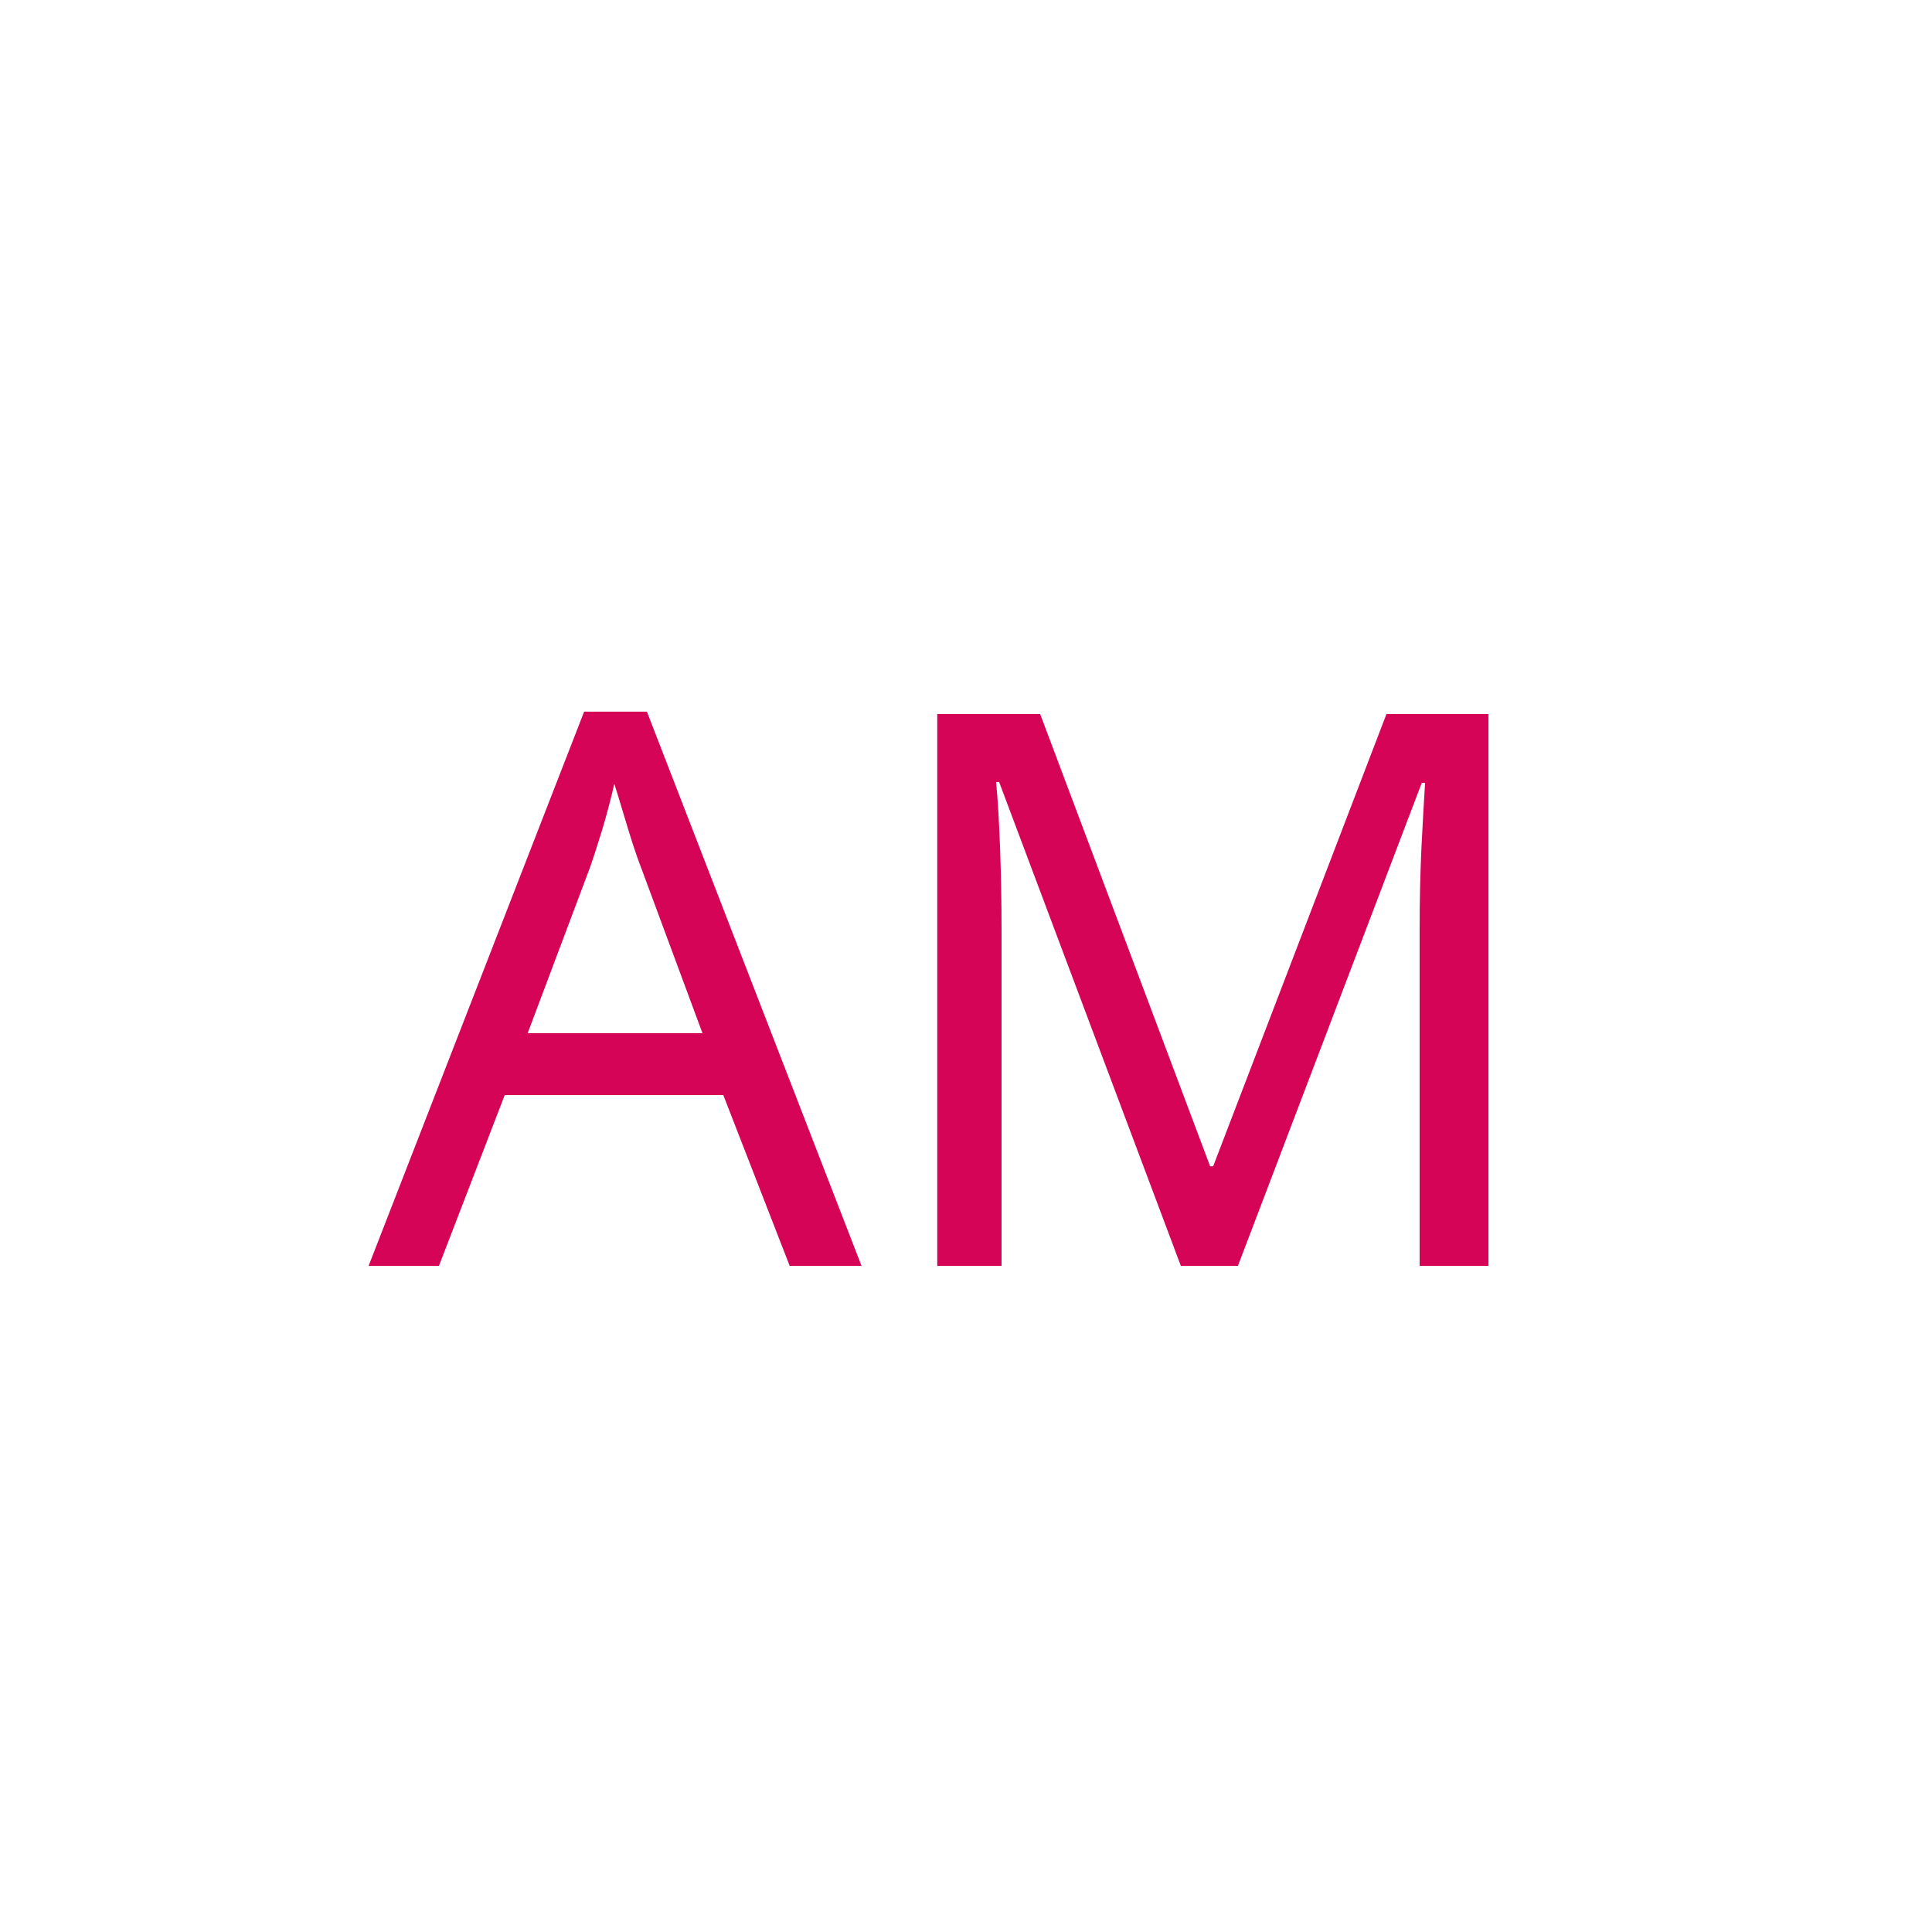
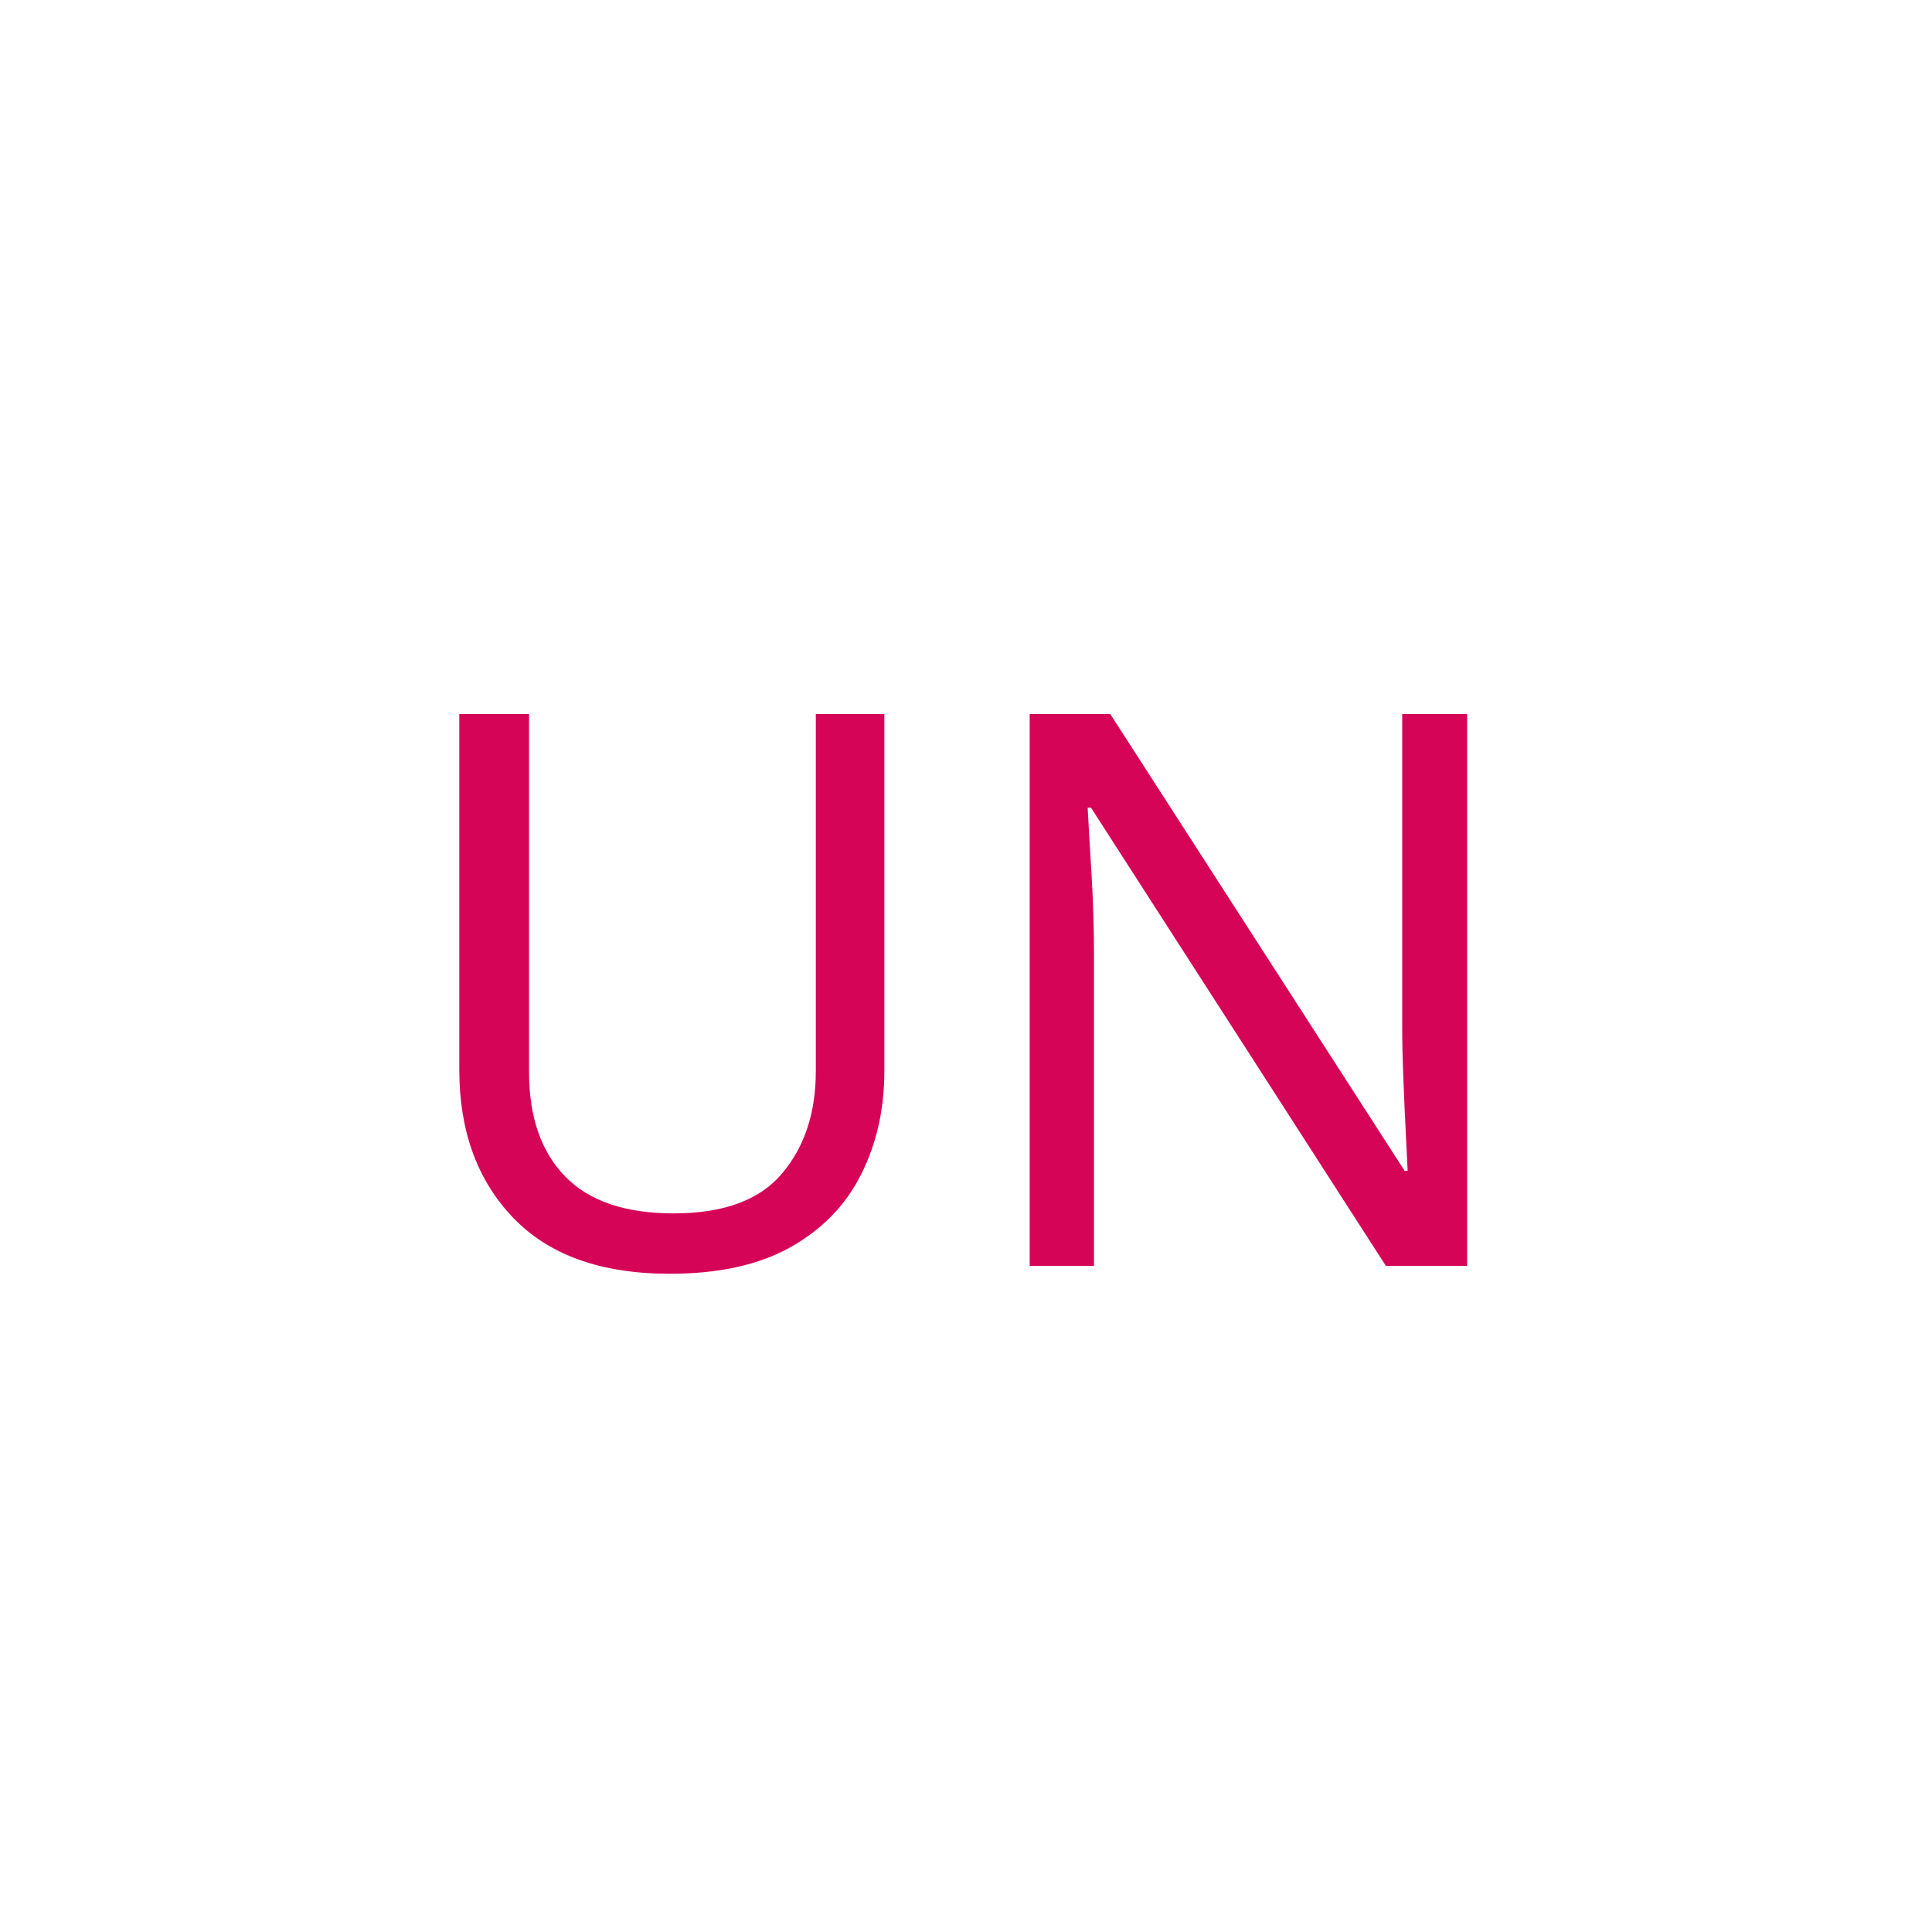
<svg xmlns="http://www.w3.org/2000/svg" width="150" height="150" viewBox="0 0 100 100" style="background-color: #FCE77D;">
-   <text x="50%" y="50%" dominant-baseline="central" text-anchor="middle" fill="#D60457" font-size="40" font-family="sans-serif">AM</text>
+   <text x="50%" y="50%" dominant-baseline="central" text-anchor="middle" fill="#D60457" font-size="40" font-family="sans-serif">UN</text>
</svg>
